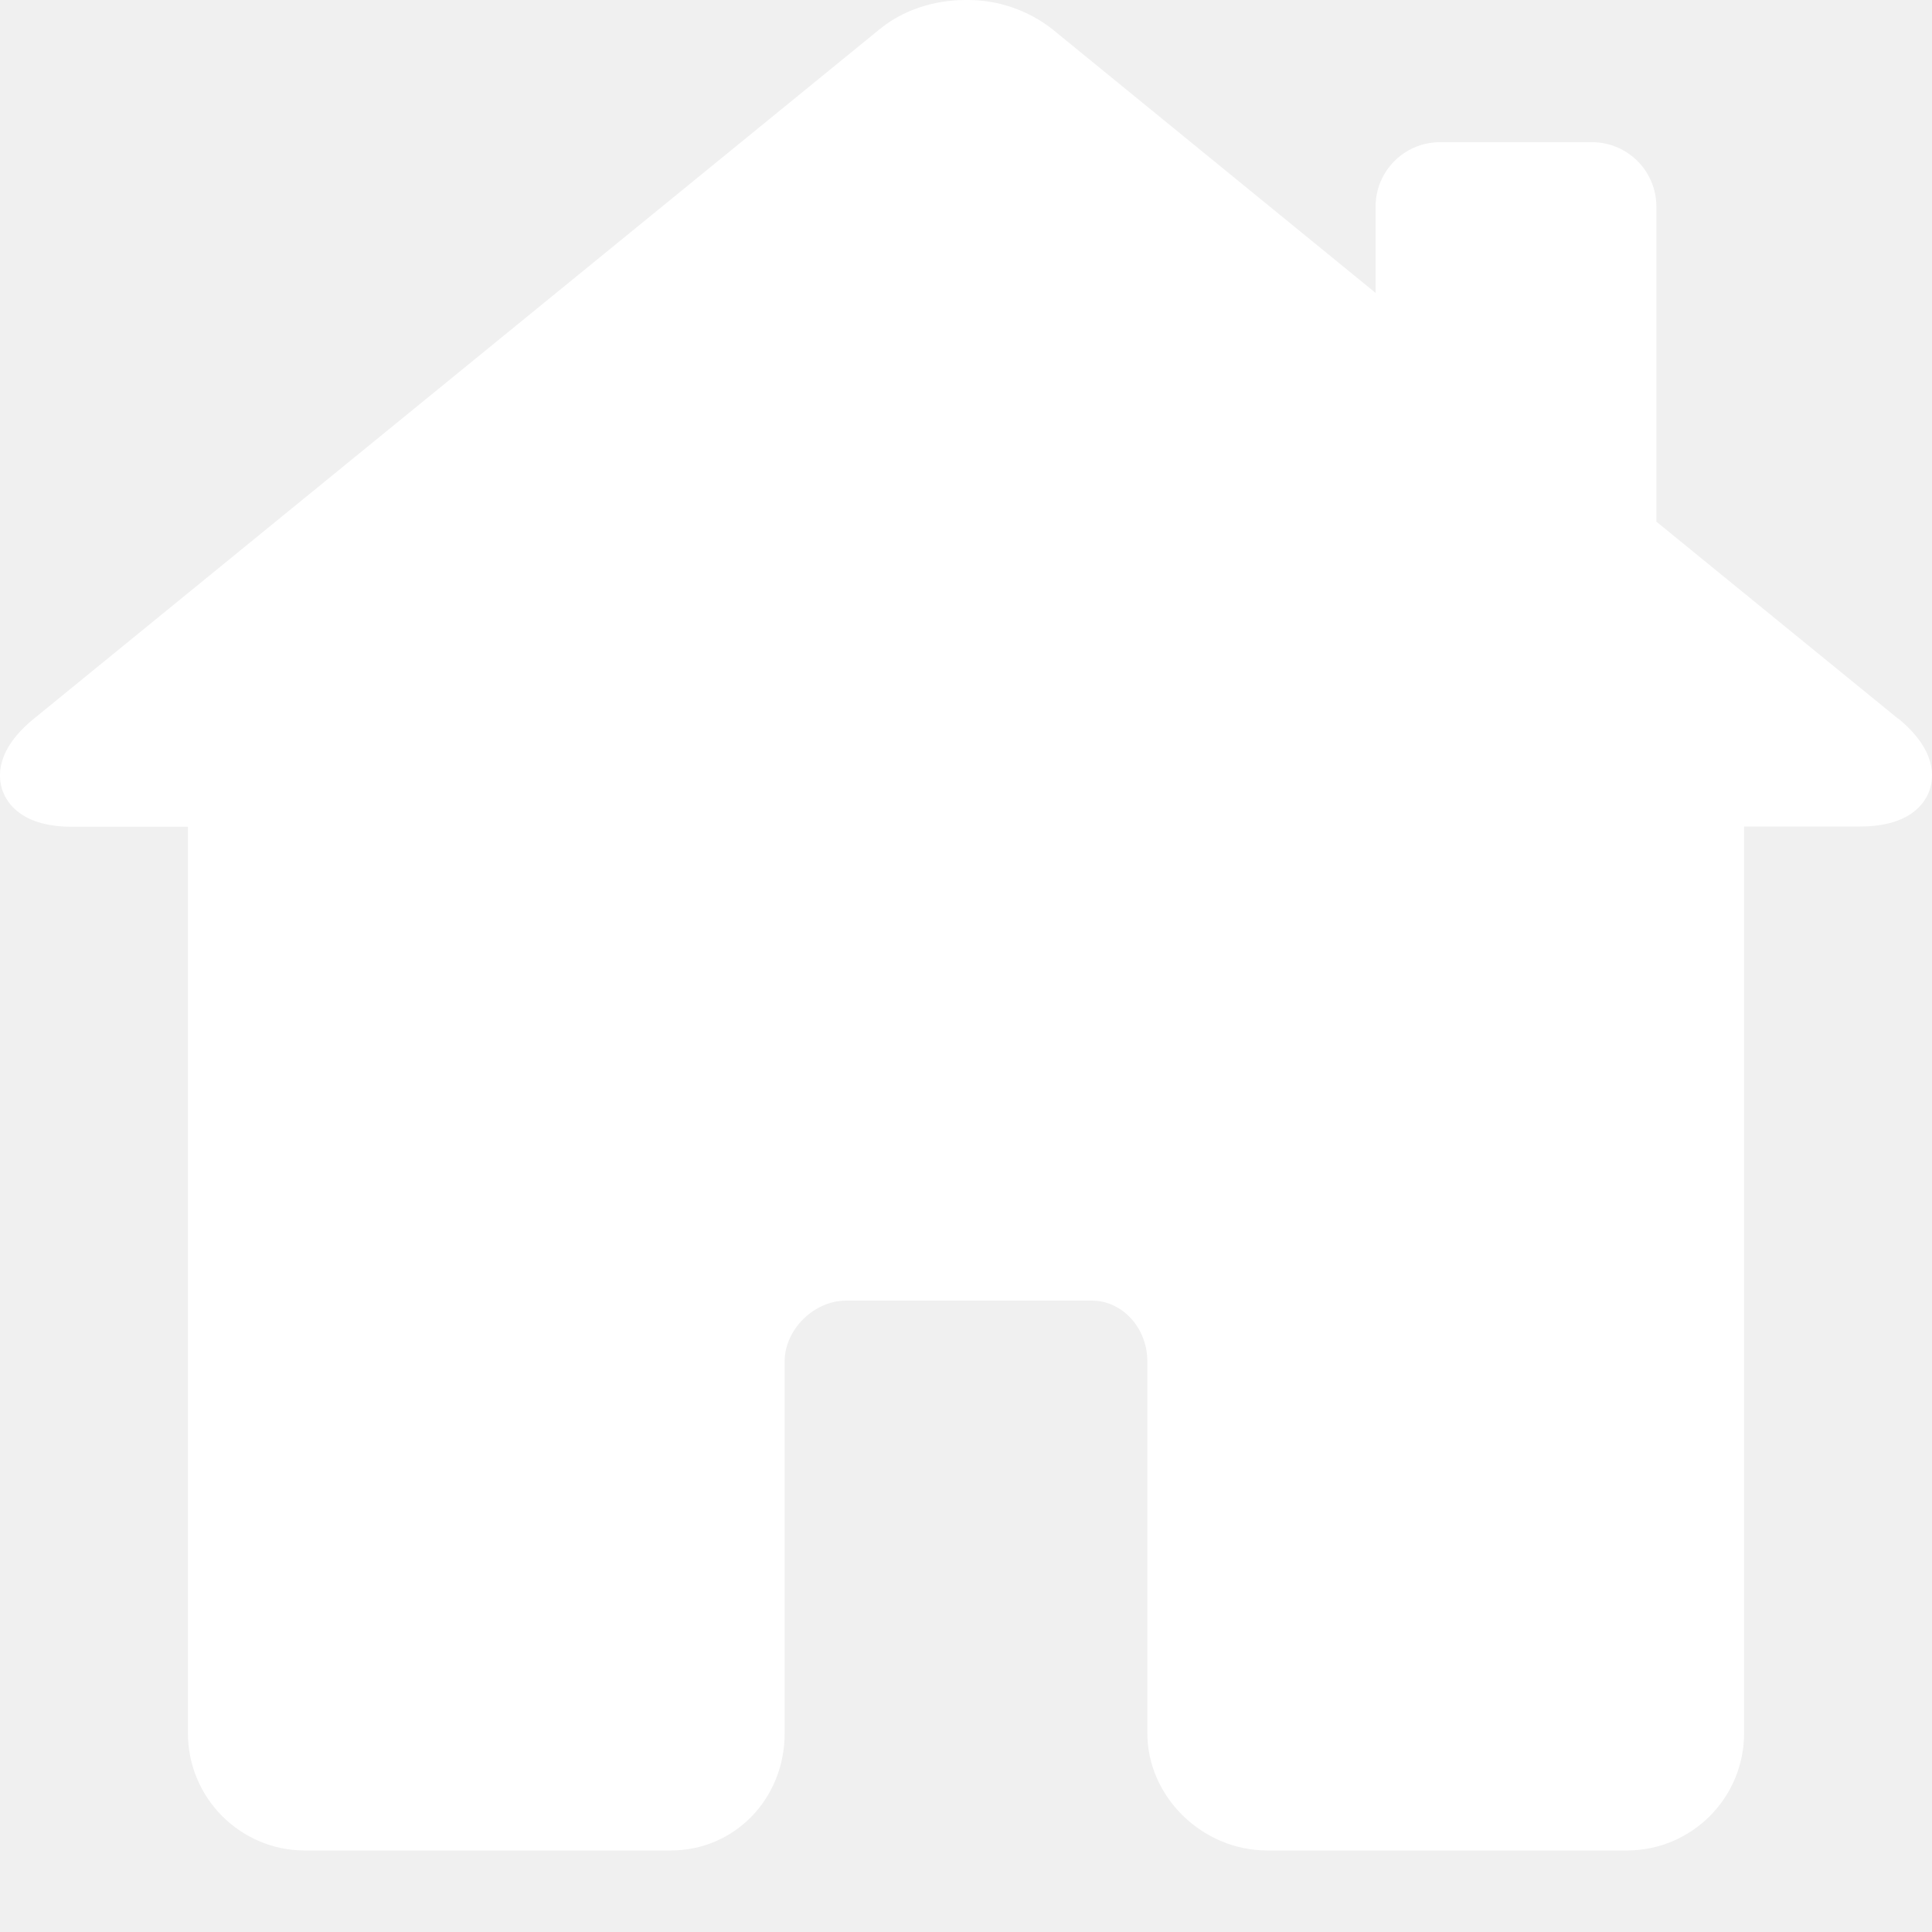
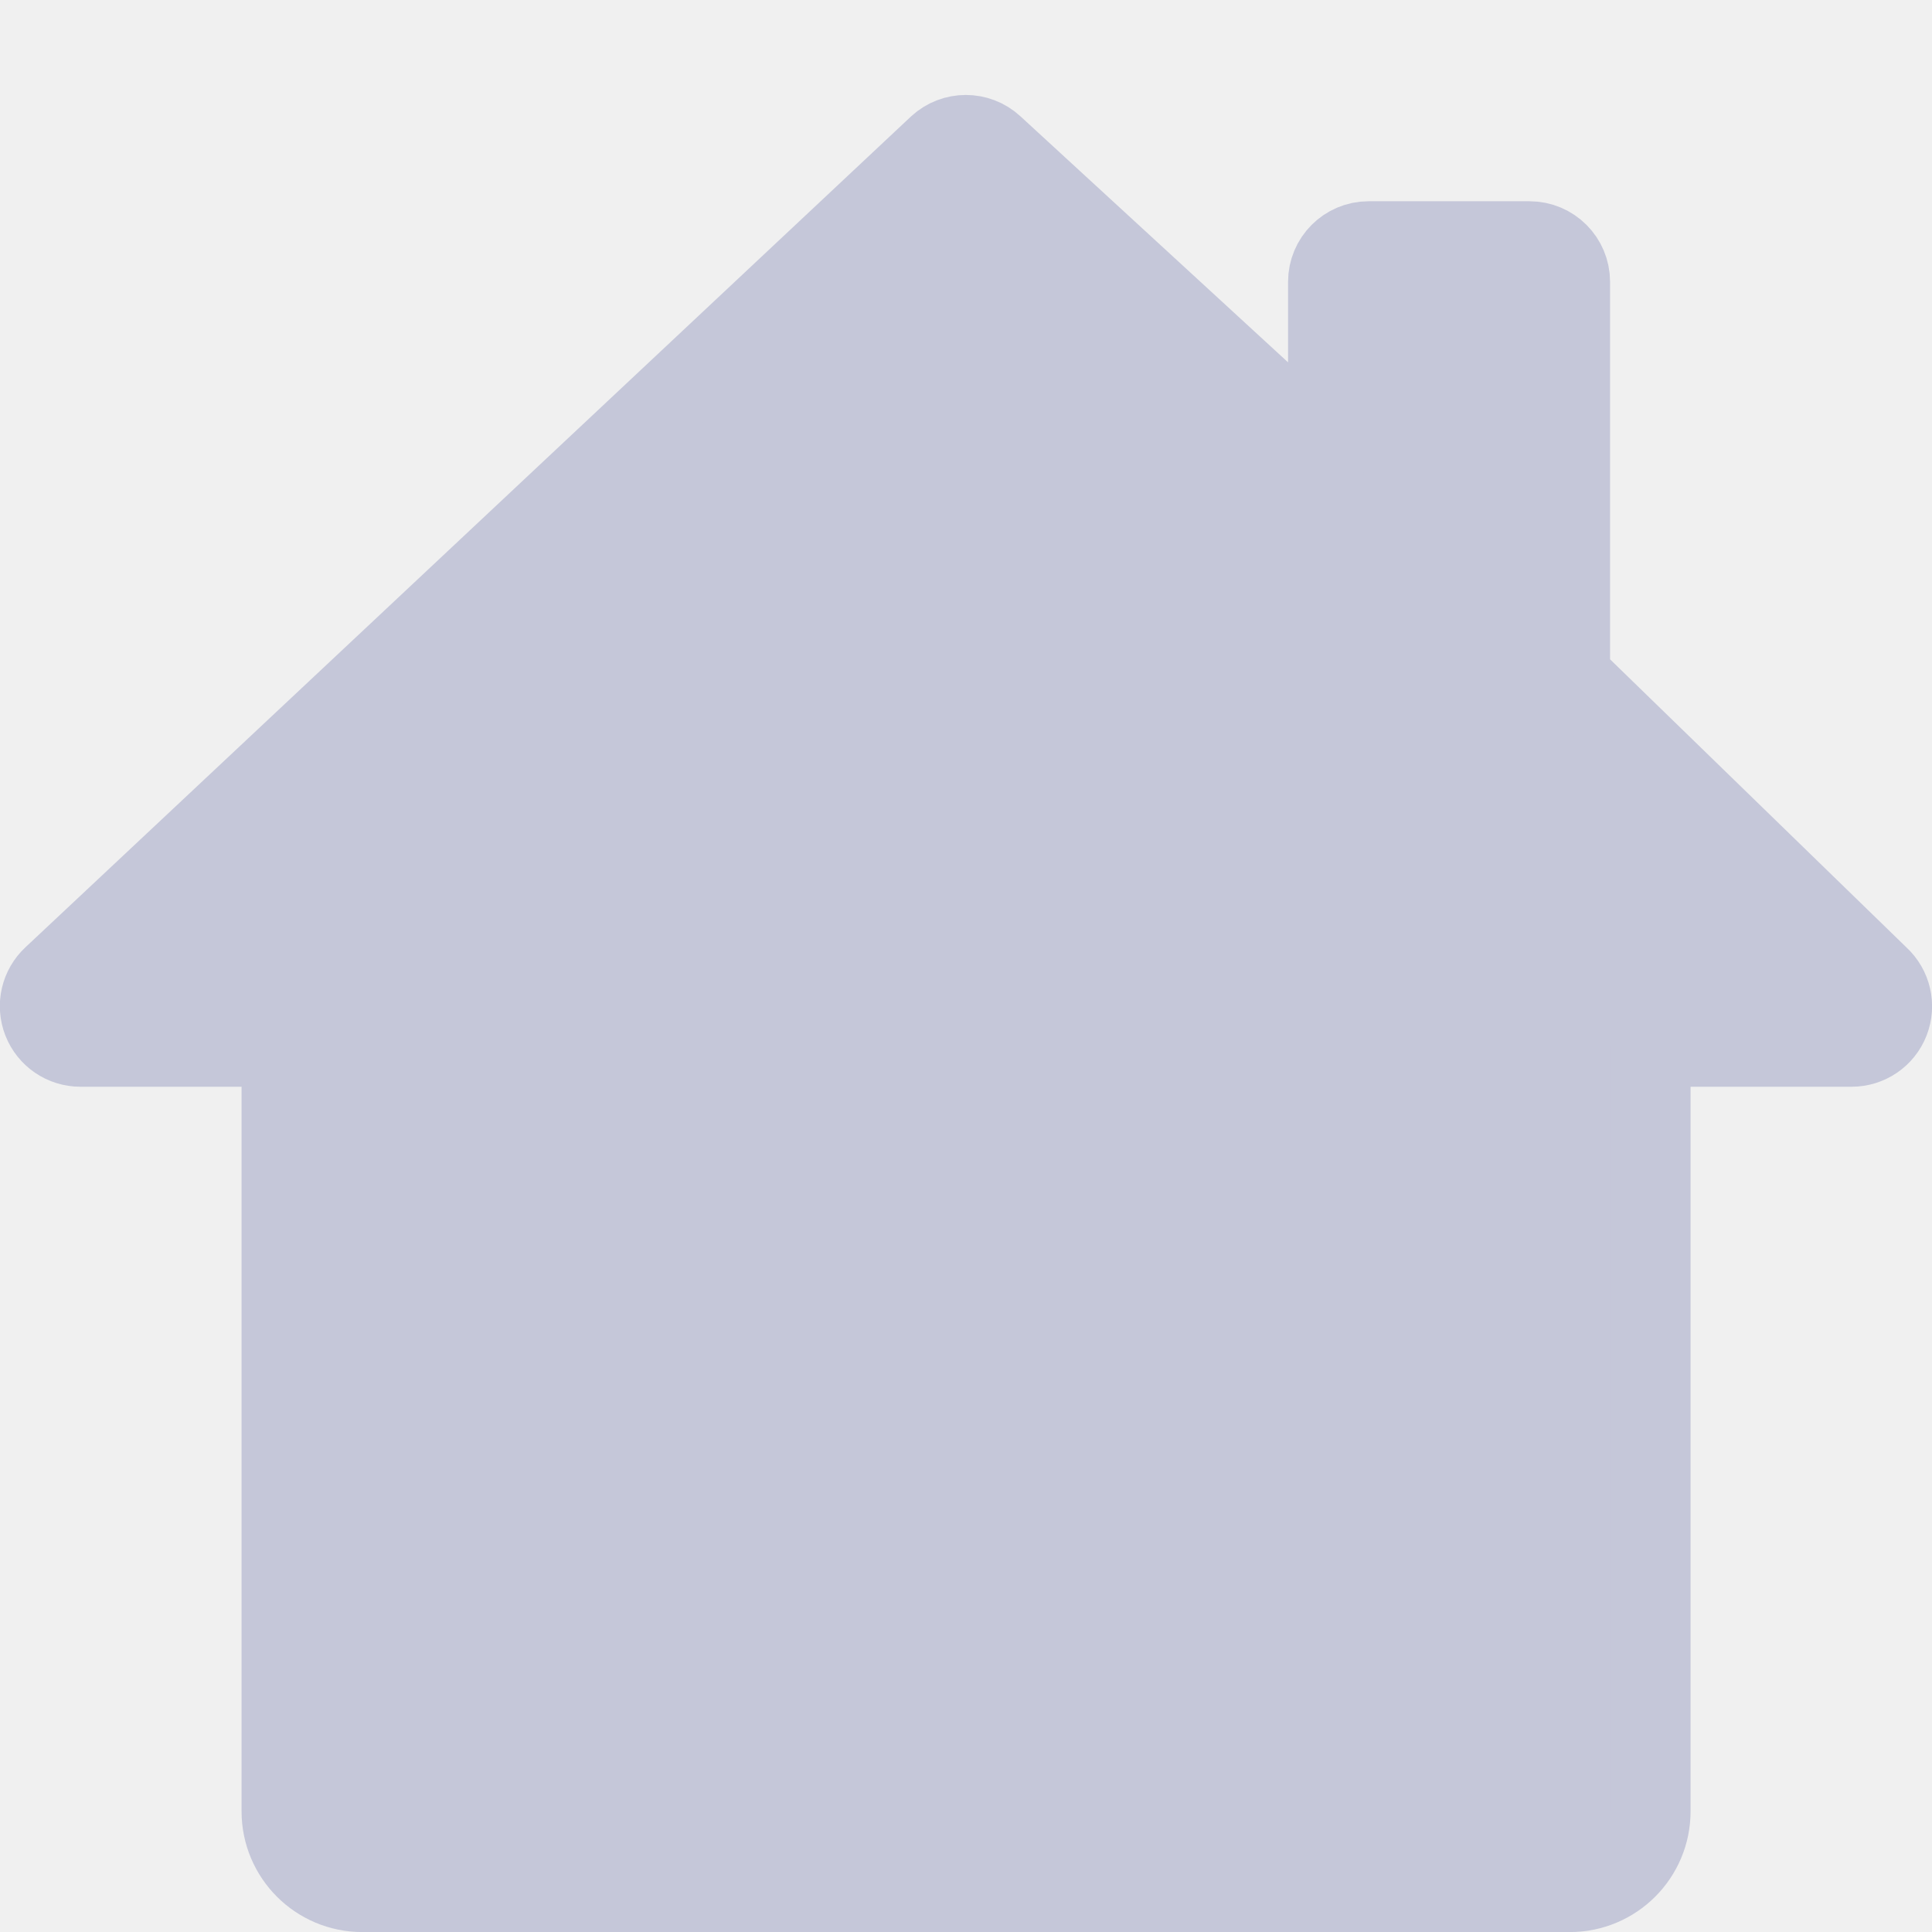
<svg xmlns="http://www.w3.org/2000/svg" width="15" height="15" viewBox="0 0 15 15" fill="none">
-   <path d="M14.737 5.58 12.86 4.05V1.604a.5.5 0 0 0-.5-.5h-1.18a.5.5 0 0 0-.5.5v.67L8.172.228A1.065 1.065 0 0 0 7.498 0c-.251 0-.49.08-.67.228L.263 5.58c-.298.243-.28.454-.243.559.037.104.157.28.54.28h.899v7.037c0 .503.407.911.908.911h2.84c.496 0 .885-.4.885-.91V10.57c0-.247.227-.472.477-.472h1.908c.237 0 .431.212.431.472v2.886c0 .494.426.911.931.911h2.794a.91.91 0 0 0 .908-.91V6.417h.899c.383 0 .503-.175.54-.279.037-.105.055-.316-.243-.56z" fill="#fff" />
+   <path d="M12.188 5.25V2.188a.313.313 0 0 0-.313-.313h-1.25a.313.313 0 0 0-.312.313v1.337L7.71 1.132a.313.313 0 0 0-.423 0L.412 7.582a.313.313 0 0 0 .213.543h1.563v5.938a.625.625 0 0 0 .625.625h9.375a.625.625 0 0 0 .625-.625V8.125h1.562a.312.312 0 0 0 .212-.542l-2.4-2.333z" fill="#C5C7D9" stroke="#C5C7D9" stroke-width=".625" stroke-linecap="round" stroke-linejoin="round" />
</svg>
